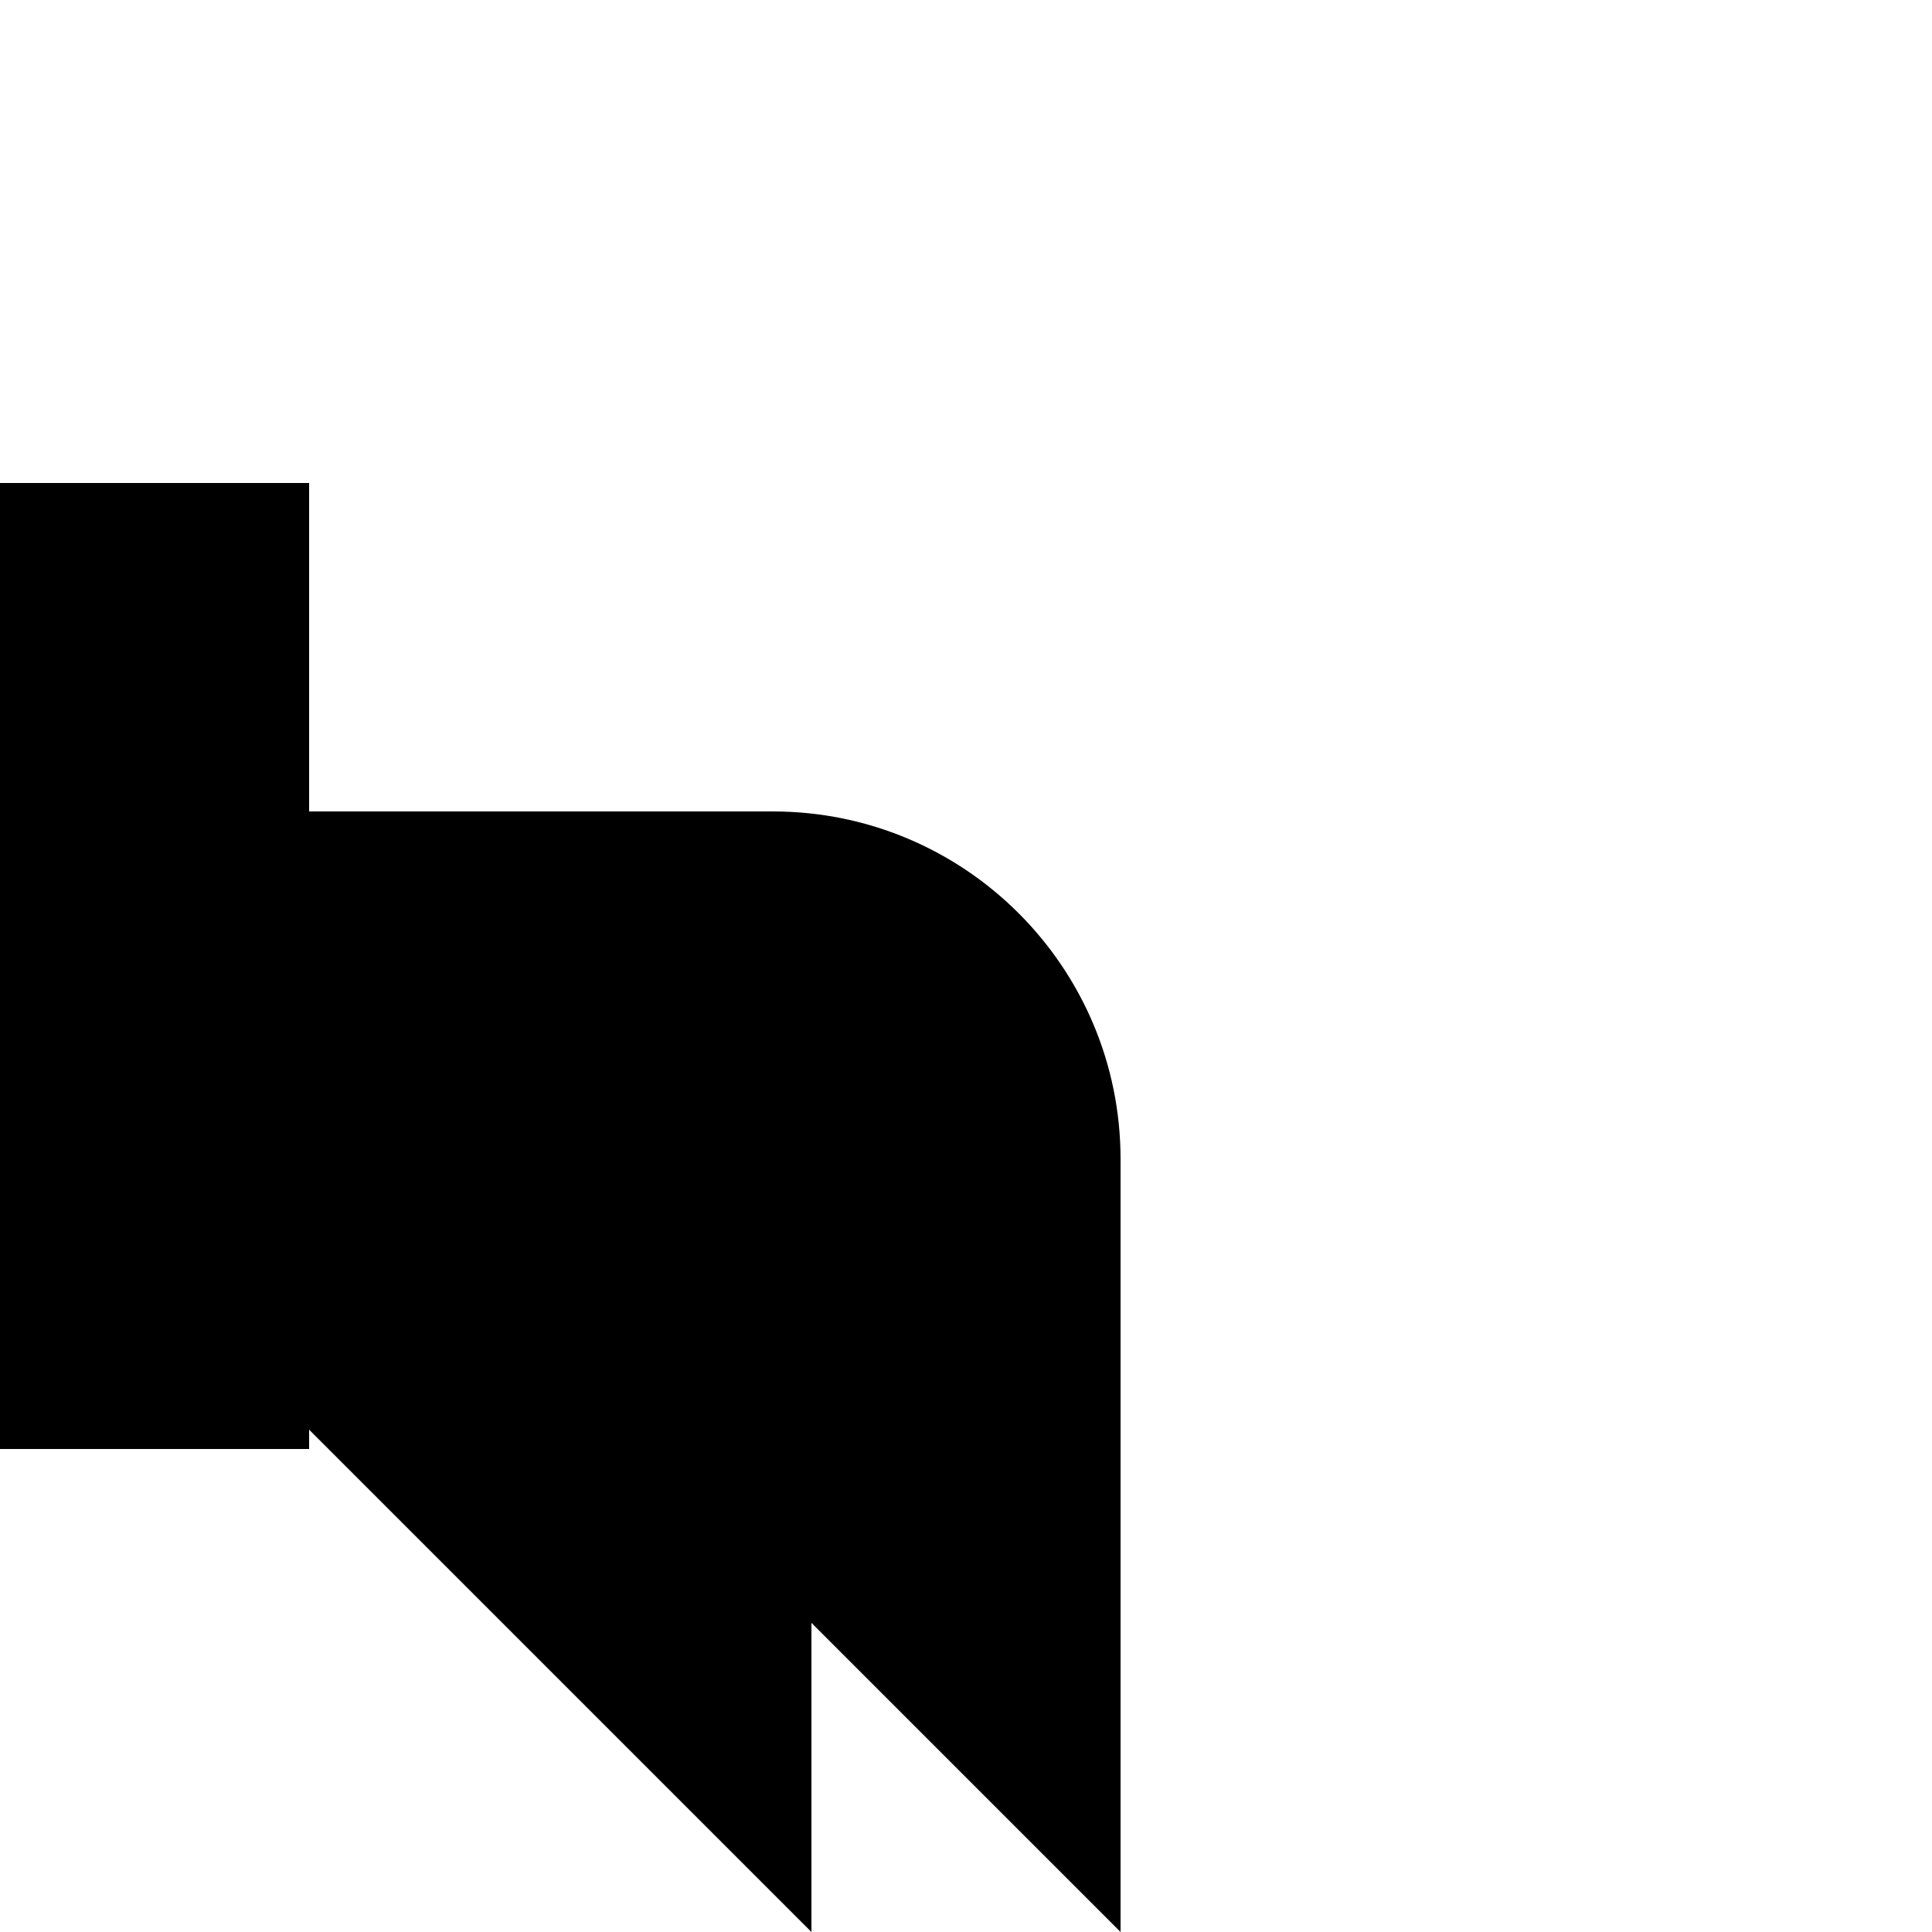
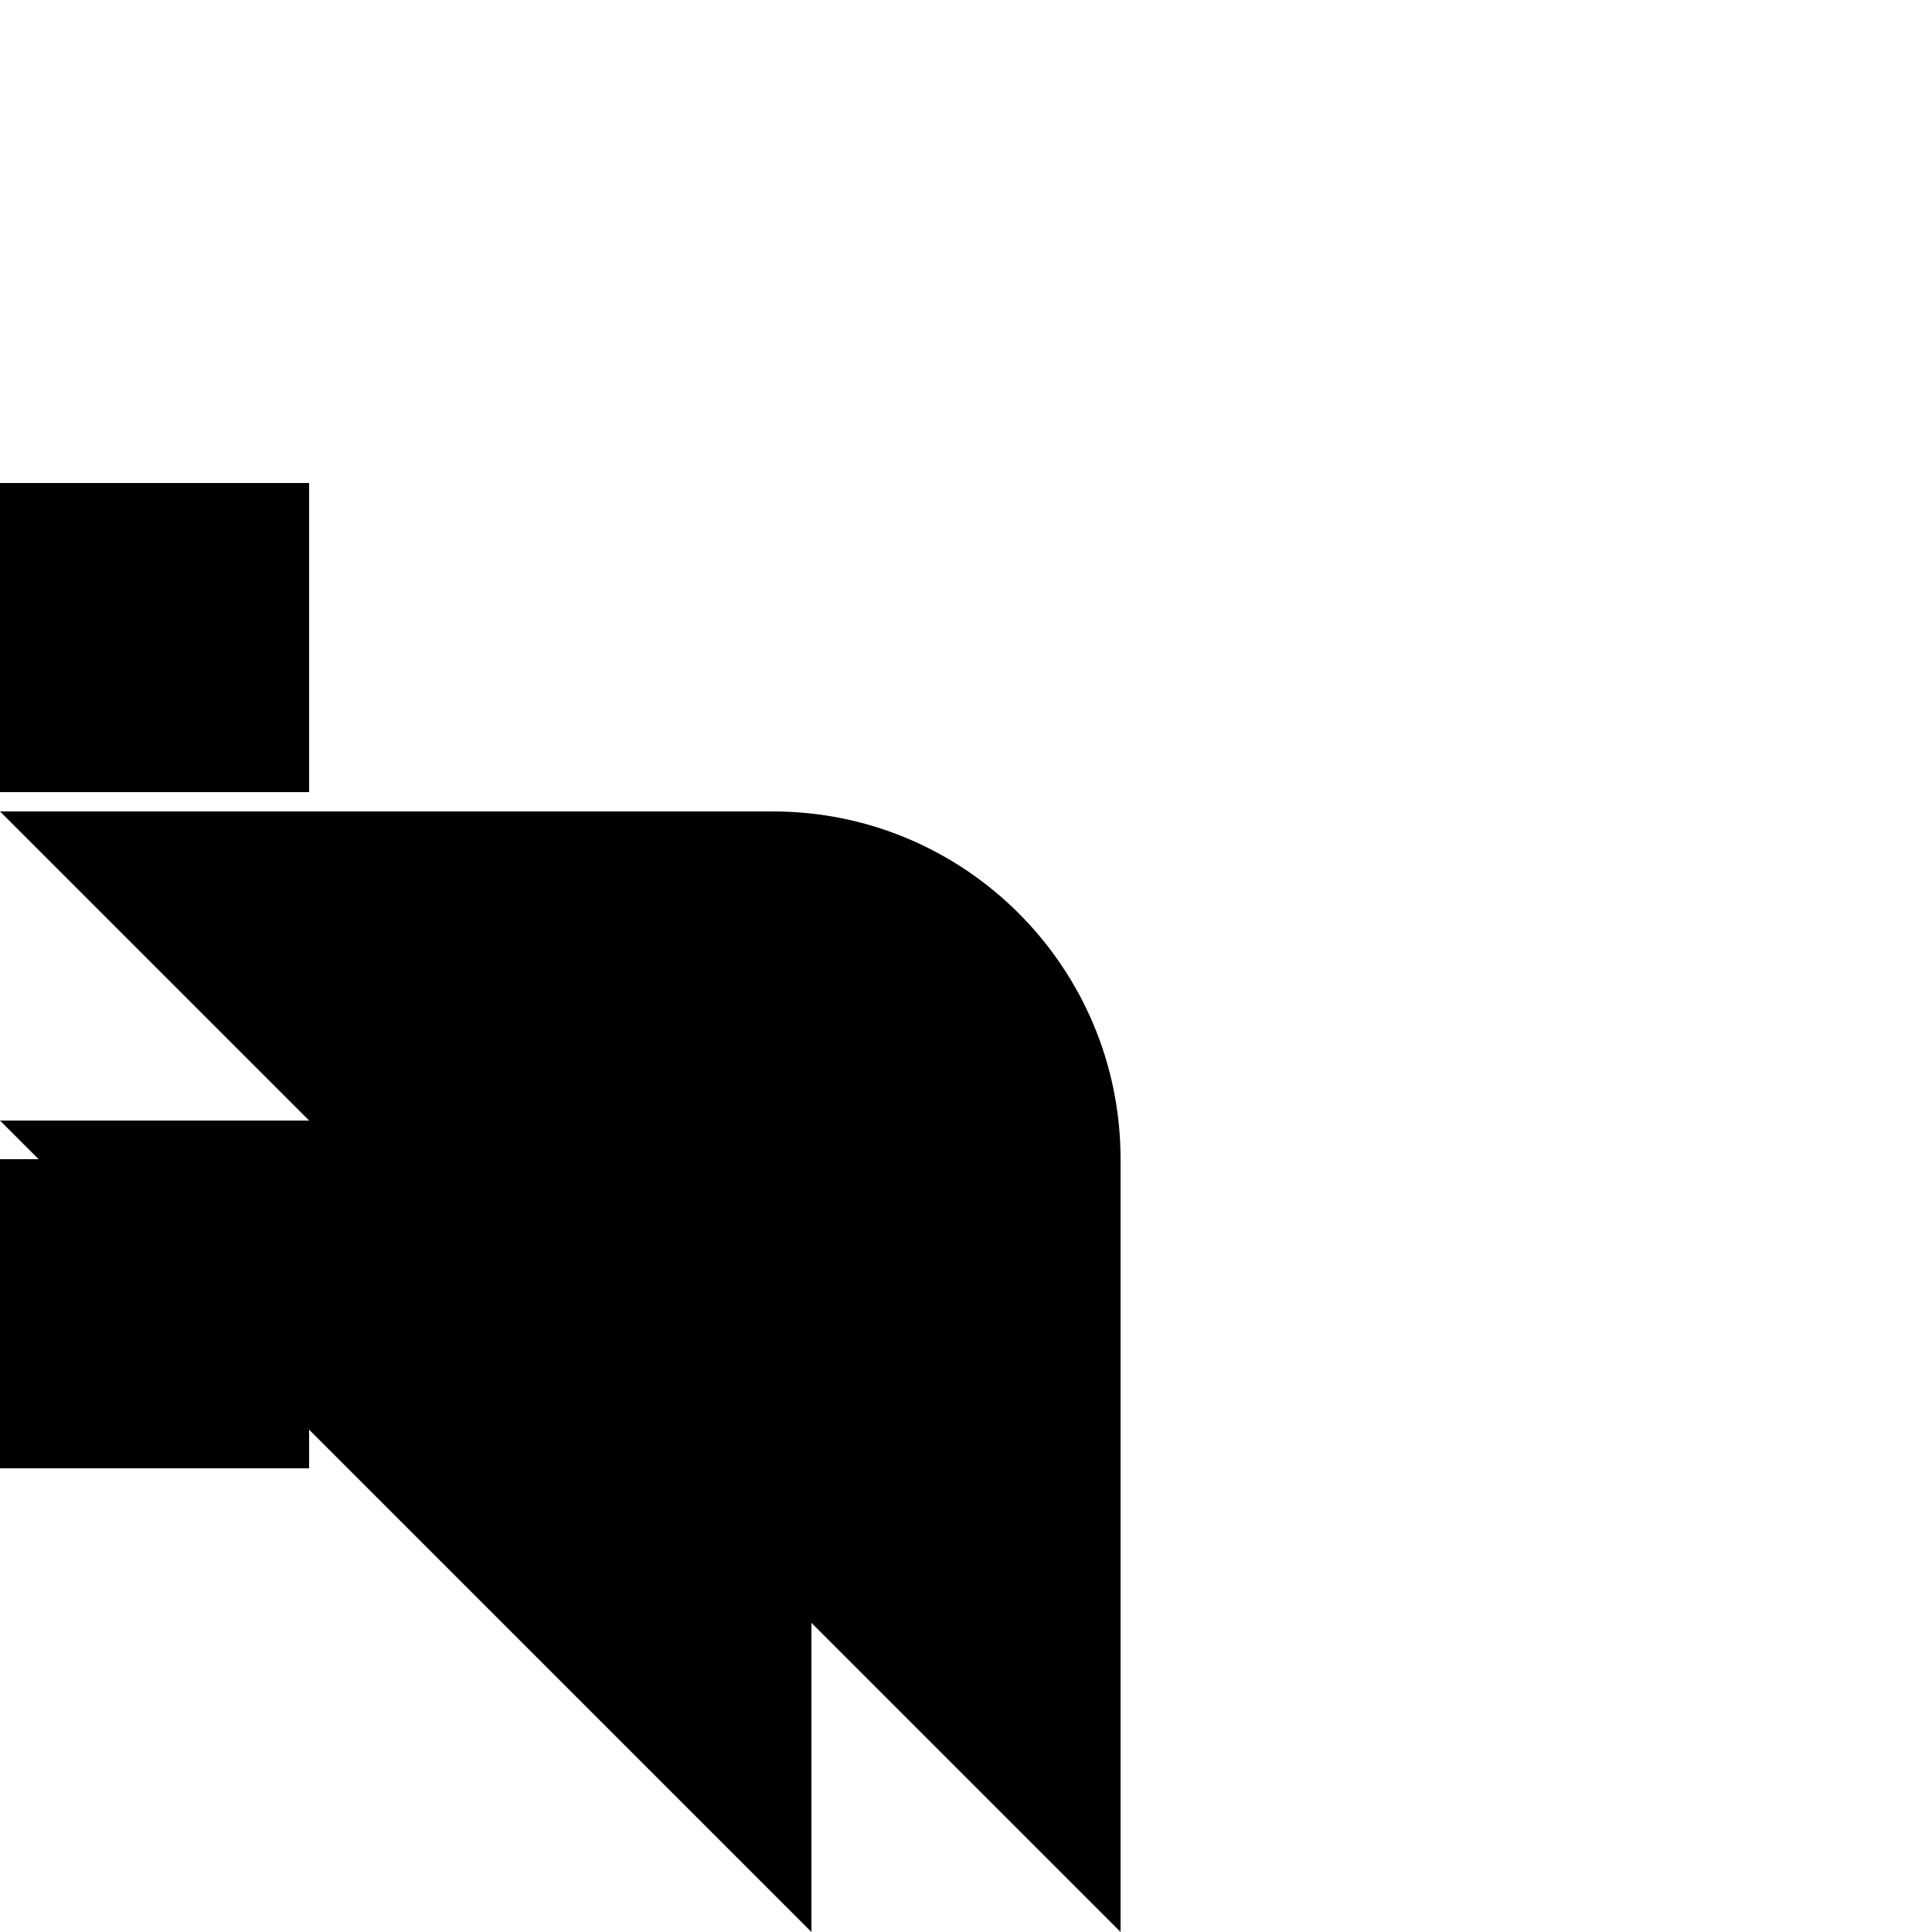
<svg xmlns="http://www.w3.org/2000/svg" viewBox="0 0 50 50" width="50" height="50">
  <g class="lines">
    <path d="M29,50V30a9,9,0,0,0-9-9H0" />
    <path d="M21,50V30a1,1,0,0,0-1-1H0" />
  </g>
-   <rect class="solid" y="12.5" width="8" height="25" />
+   <rect class="solid" y="12.5" width="8" height="8" />
+   <rect class="solid" y="30" width="8" height="8" />
</svg>
